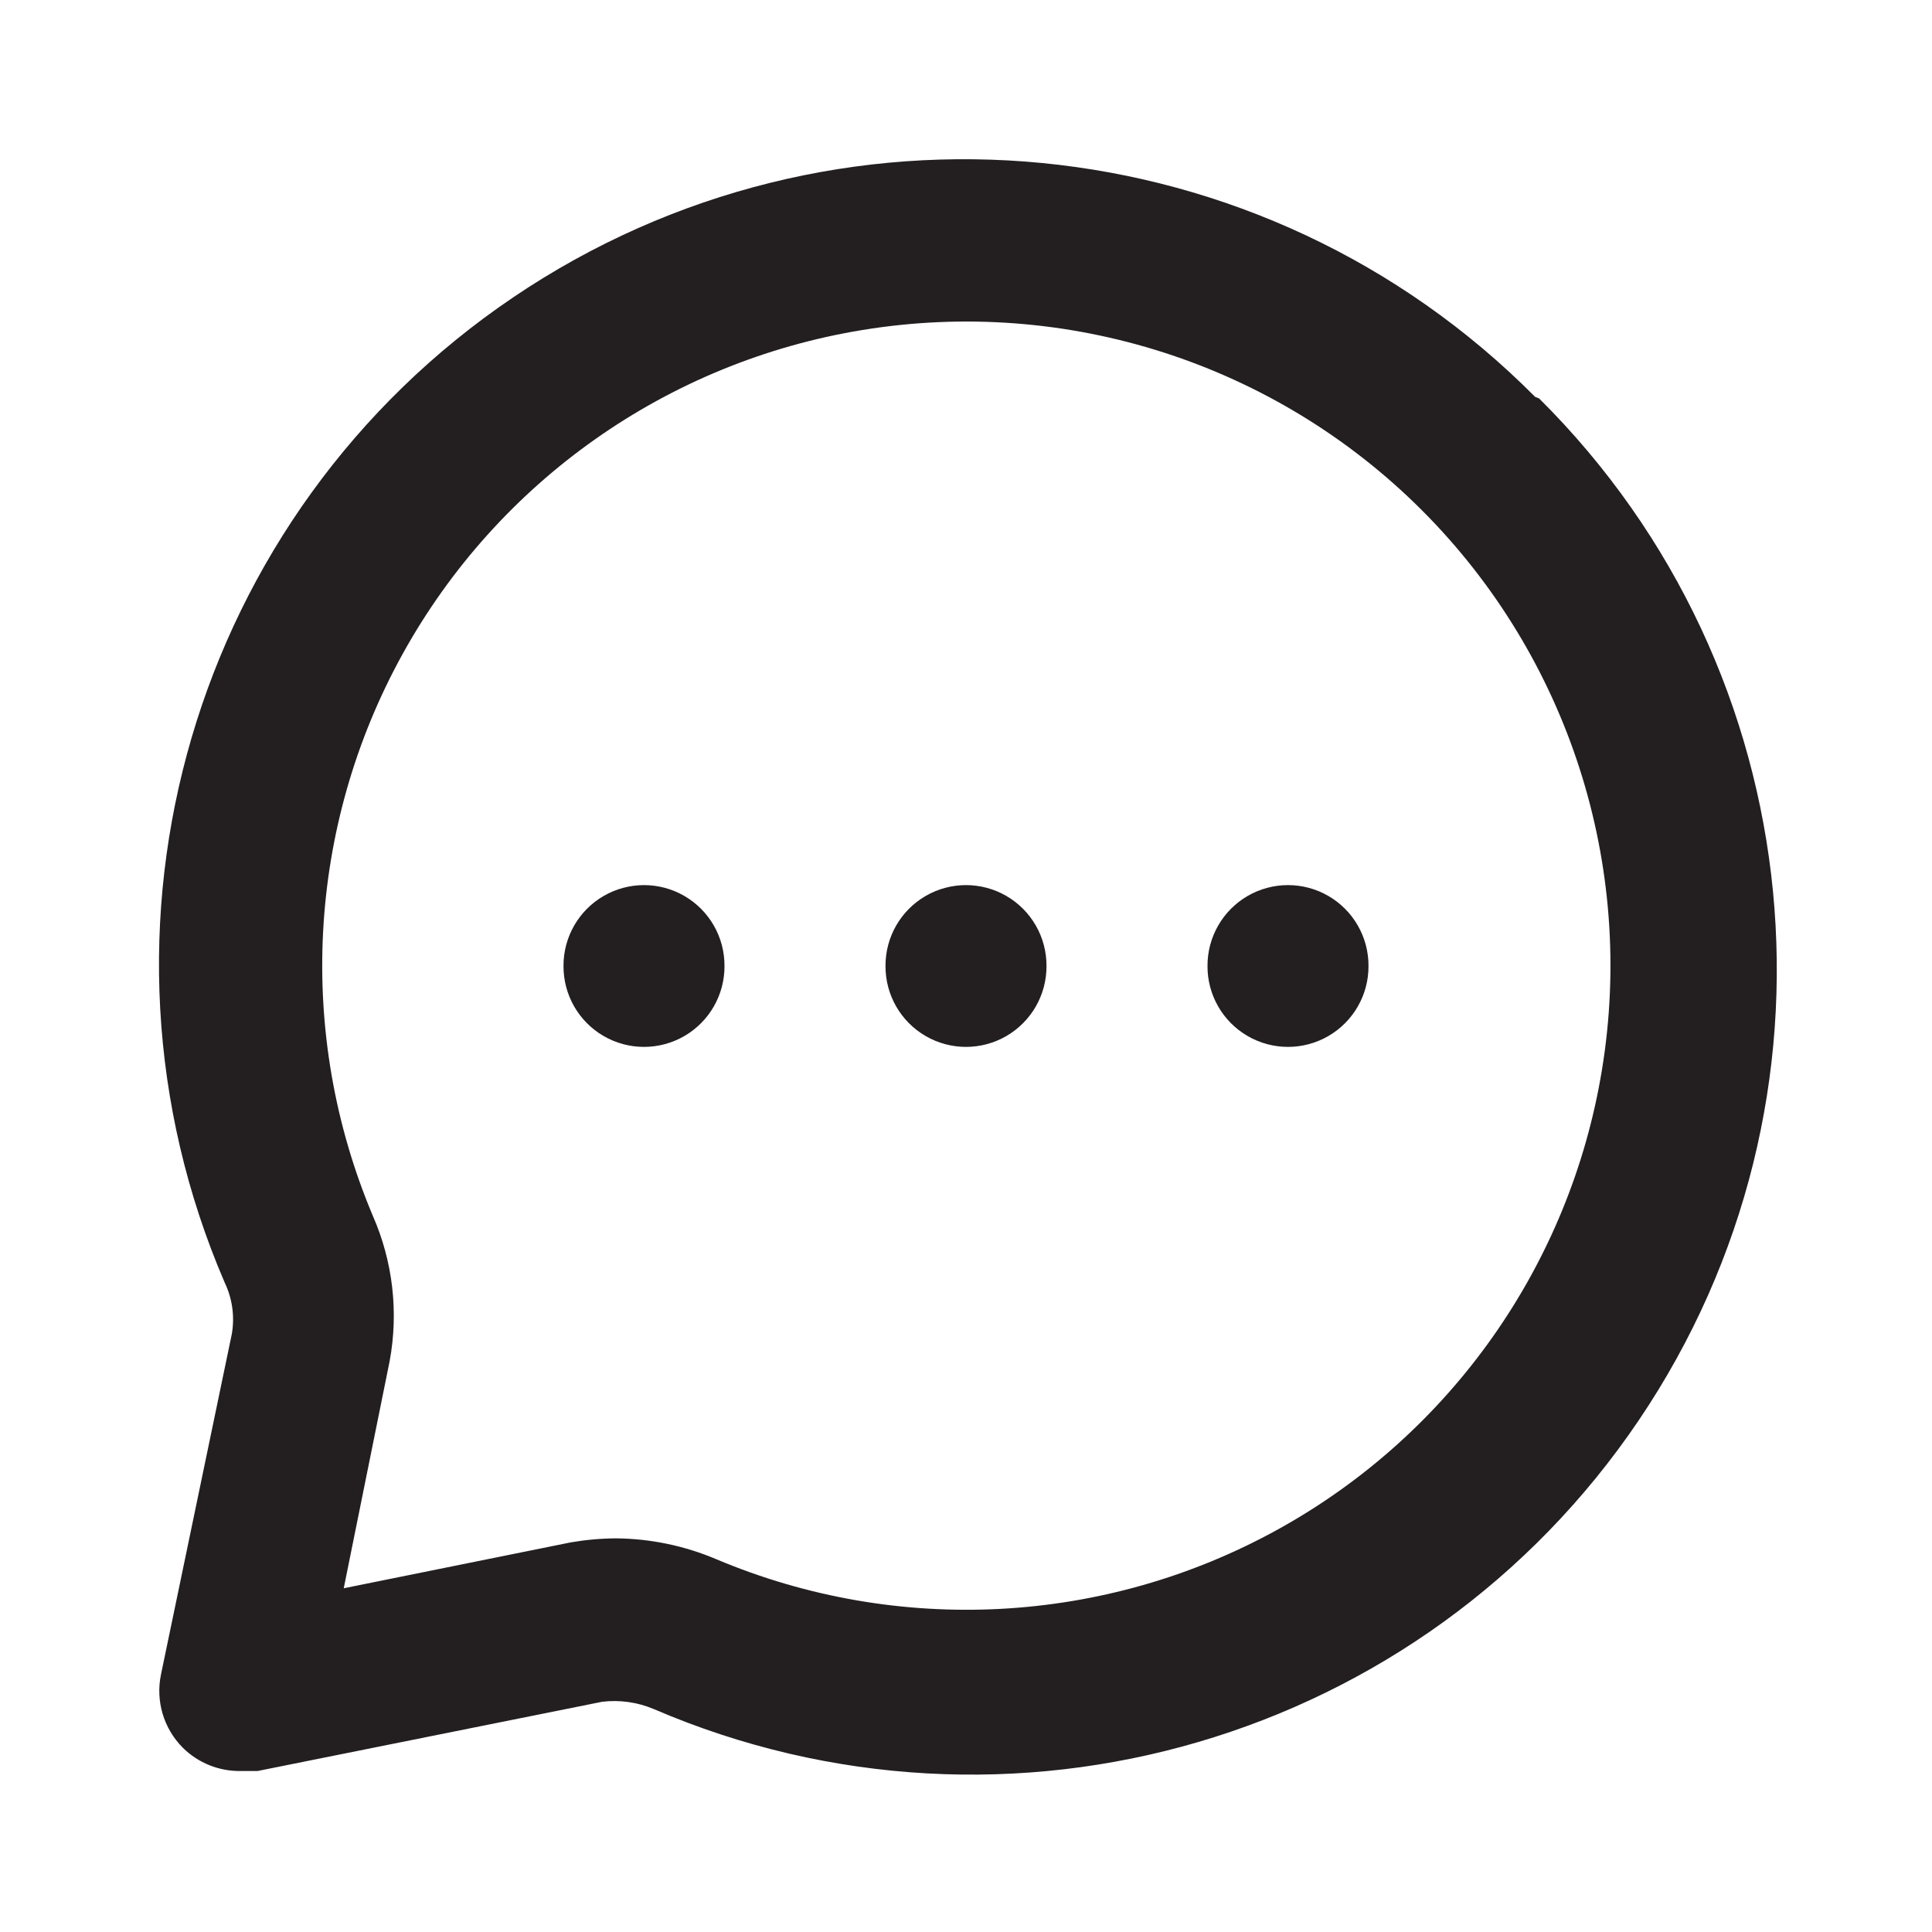
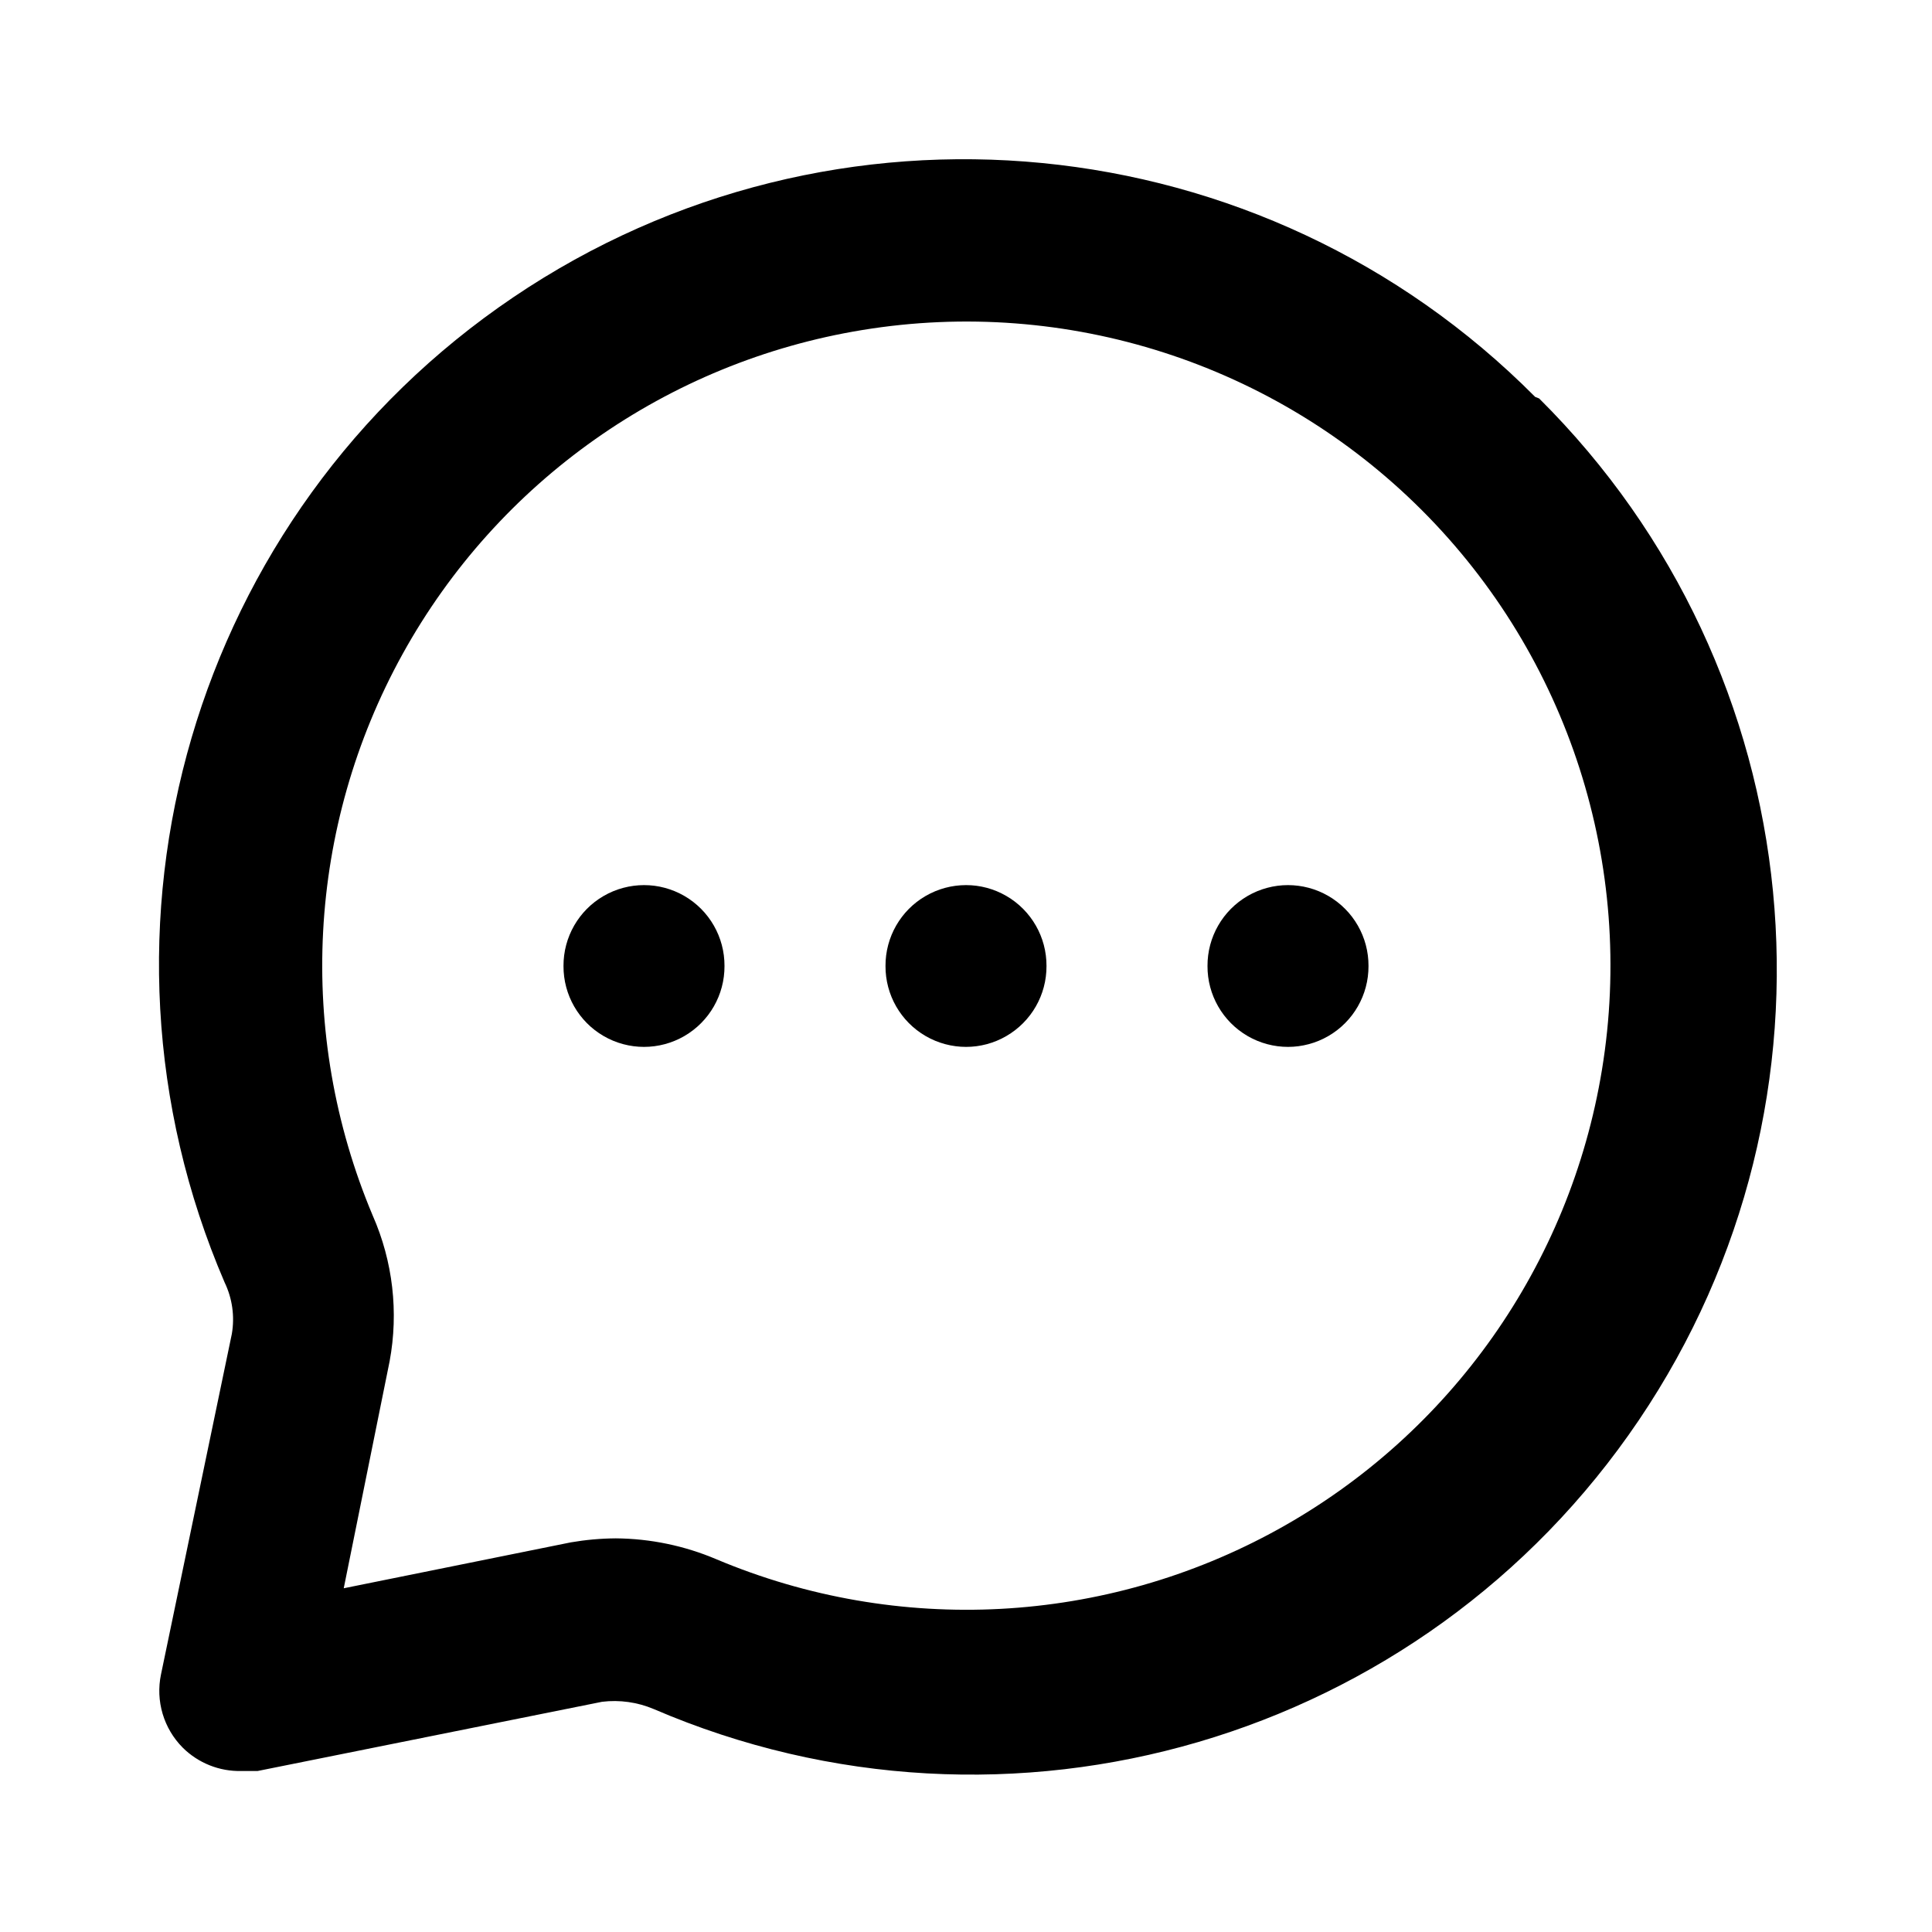
- <svg xmlns="http://www.w3.org/2000/svg" t="1575617572067" class="icon" viewBox="0 0 1024 1024" version="1.1" p-id="29854" width="200" height="200">
+ <svg xmlns="http://www.w3.org/2000/svg" t="1575618296878" class="icon" viewBox="0 0 1024 1024" version="1.1" p-id="3344" width="300" height="300">
  <defs>
    <style type="text/css" />
  </defs>
-   <path d="M512 512m-42.667 0a42.667 42.667 0 1 0 85.333 0 42.667 42.667 0 1 0-85.333 0Z" fill="#231F20" p-id="29855" />
-   <path d="M682.667 512m-42.667 0a42.667 42.667 0 1 0 85.333 0 42.667 42.667 0 1 0-85.333 0Z" fill="#231F20" p-id="29856" />
-   <path d="M341.333 512m-42.667 0a42.667 42.667 0 1 0 85.333 0 42.667 42.667 0 1 0-85.333 0Z" fill="#231F20" p-id="29857" />
-   <path d="M813.653 210.347a426.667 426.667 0 0 0-694.613 469.333 45.227 45.227 0 0 1 3.84 27.307L85.333 887.467a42.667 42.667 0 0 0 11.52 38.827A42.667 42.667 0 0 0 128 938.667h8.533l182.613-36.693a53.76 53.76 0 0 1 27.307 3.84 426.667 426.667 0 0 0 469.333-694.613z m35.413 356.693a341.333 341.333 0 0 1-469.333 259.413 139.093 139.093 0 0 0-53.333-11.093 146.347 146.347 0 0 0-23.893 2.133l-120.32 24.32 24.32-120.32a131.84 131.84 0 0 0-8.96-77.227 341.333 341.333 0 0 1 259.413-469.333 341.333 341.333 0 0 1 392.107 392.107z" fill="#231F20" p-id="29858" />
+   <path d="M512 512m-42.667 0a42.667 42.667 0 1 0 85.333 0 42.667 42.667 0 1 0-85.333 0Z" fill="" p-id="3345" />
+   <path d="M682.667 512m-42.667 0a42.667 42.667 0 1 0 85.333 0 42.667 42.667 0 1 0-85.333 0Z" fill="" p-id="3346" />
+   <path d="M341.333 512m-42.667 0a42.667 42.667 0 1 0 85.333 0 42.667 42.667 0 1 0-85.333 0Z" fill="" p-id="3347" />
+   <path d="M813.653 210.347a426.667 426.667 0 0 0-694.613 469.333 45.227 45.227 0 0 1 3.84 27.307L85.333 887.467a42.667 42.667 0 0 0 11.52 38.827A42.667 42.667 0 0 0 128 938.667h8.533l182.613-36.693a53.76 53.76 0 0 1 27.307 3.84 426.667 426.667 0 0 0 469.333-694.613z m35.413 356.693a341.333 341.333 0 0 1-469.333 259.413 139.093 139.093 0 0 0-53.333-11.093 146.347 146.347 0 0 0-23.893 2.133l-120.32 24.32 24.32-120.32a131.84 131.84 0 0 0-8.96-77.227 341.333 341.333 0 0 1 259.413-469.333 341.333 341.333 0 0 1 392.107 392.107z" fill="" p-id="3348" />
</svg>
